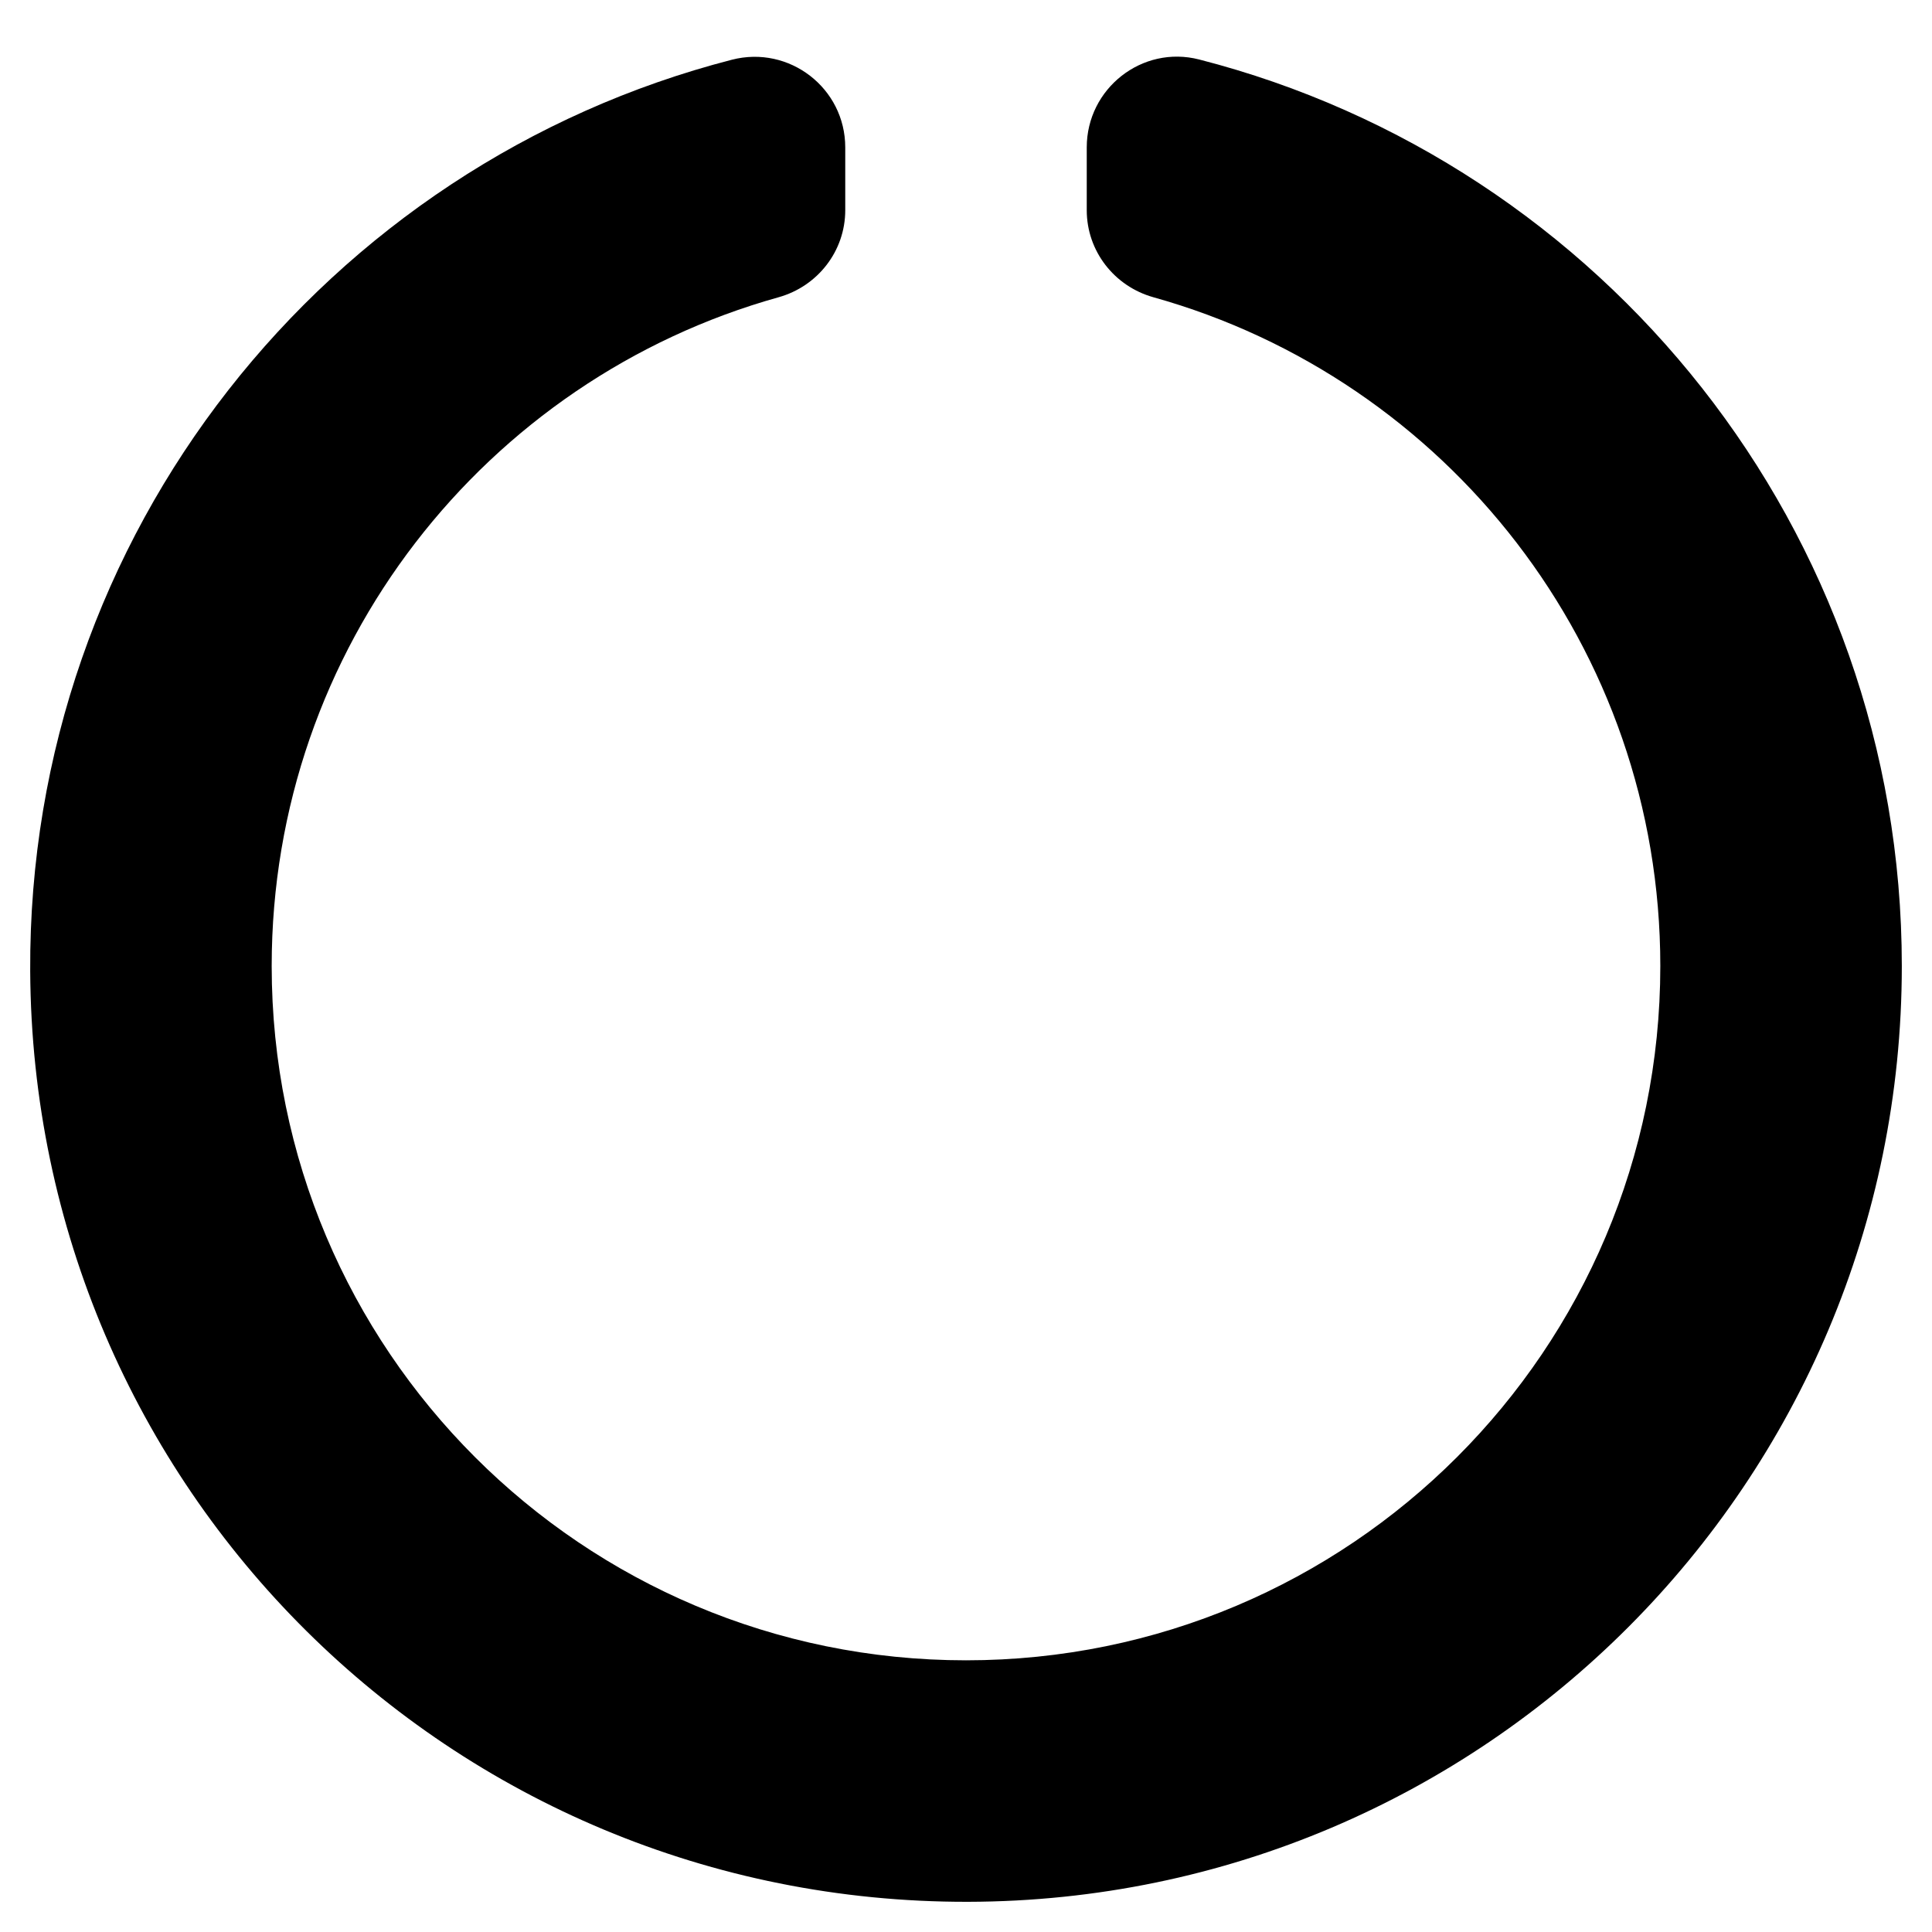
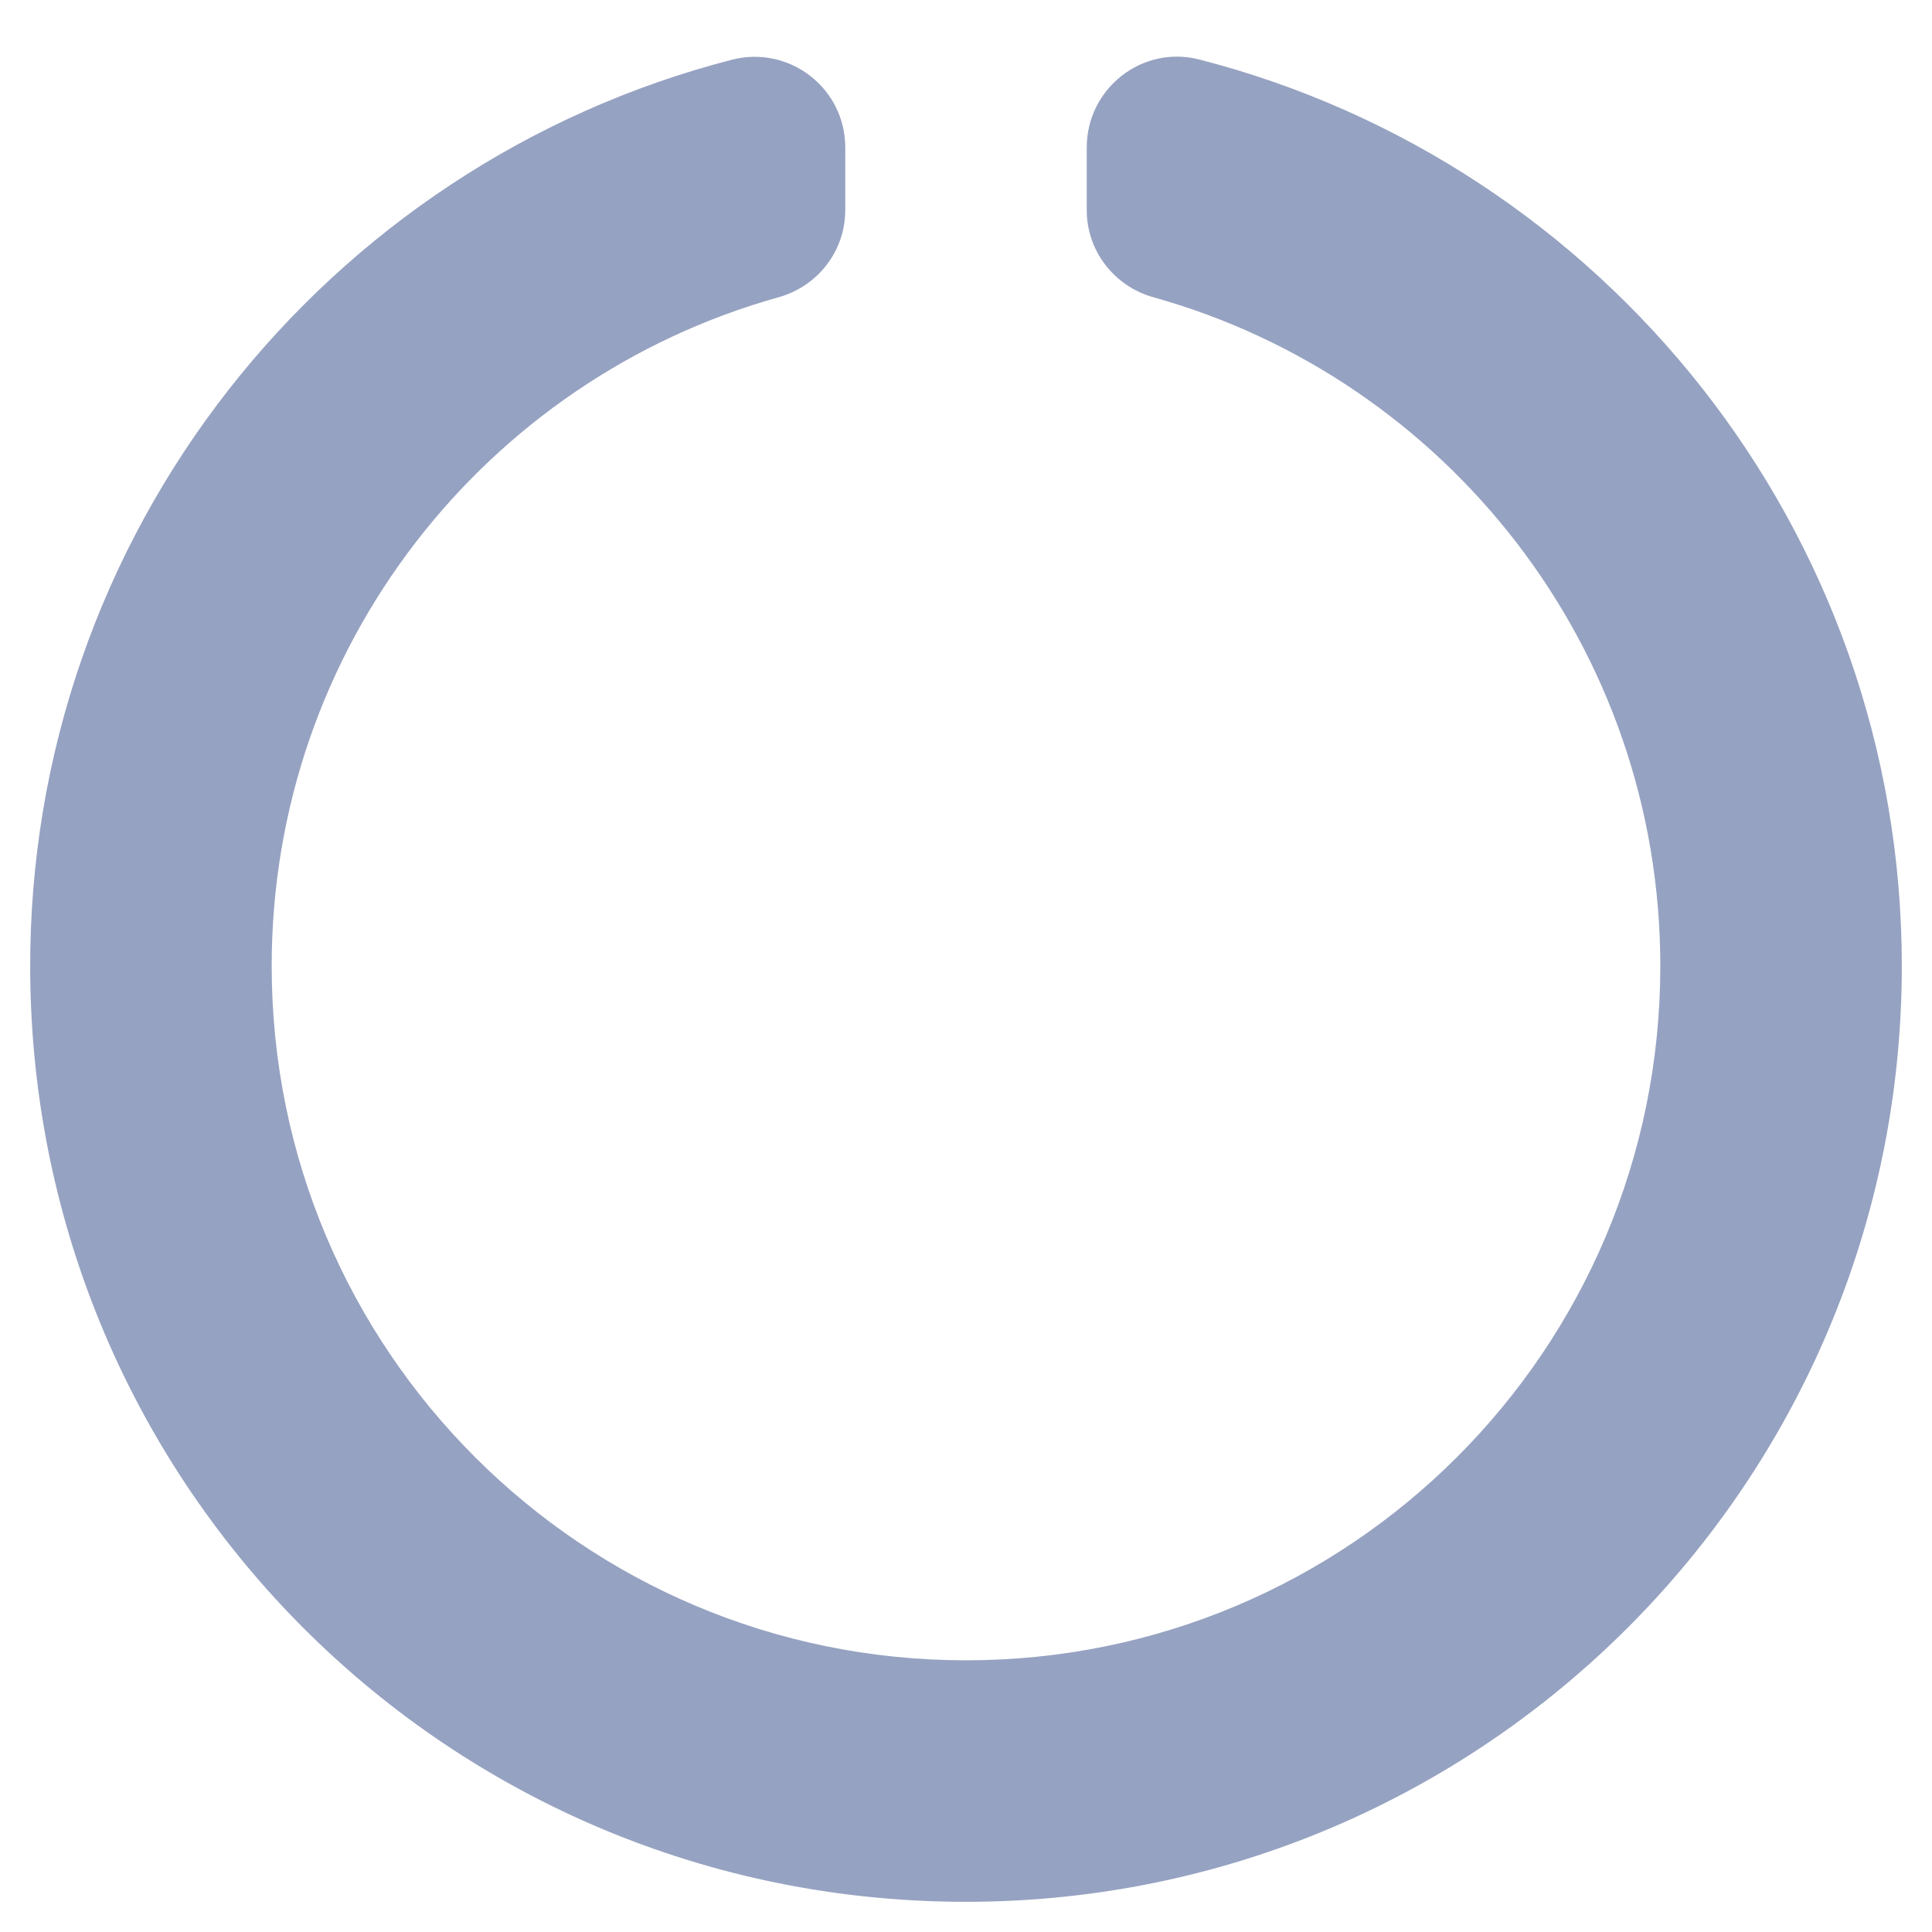
- <svg xmlns="http://www.w3.org/2000/svg" stroke="currentColor" fill="currentColor" stroke-width="0" viewBox="0 0 512 512" height="6px" width="6px">
+ <svg xmlns="http://www.w3.org/2000/svg" stroke="currentColor" fill="#96a2c1" stroke-width="0" viewBox="0 0 512 512" height="6px" width="6px">
  <path d="M288 39.056v16.659c0 10.804 7.281 20.159 17.686 23.066C383.204 100.434 440 171.518 440 256c0 101.689-82.295 184-184 184-101.689 0-184-82.295-184-184 0-84.47 56.786-155.564 134.312-177.219C216.719 75.874 224 66.517 224 55.712V39.064c0-15.709-14.834-27.153-30.046-23.234C86.603 43.482 7.394 141.206 8.003 257.332c.72 137.052 111.477 246.956 248.531 246.667C393.255 503.711 504 392.788 504 256c0-115.633-79.14-212.779-186.211-240.236C302.678 11.889 288 23.456 288 39.056z" />
</svg>
